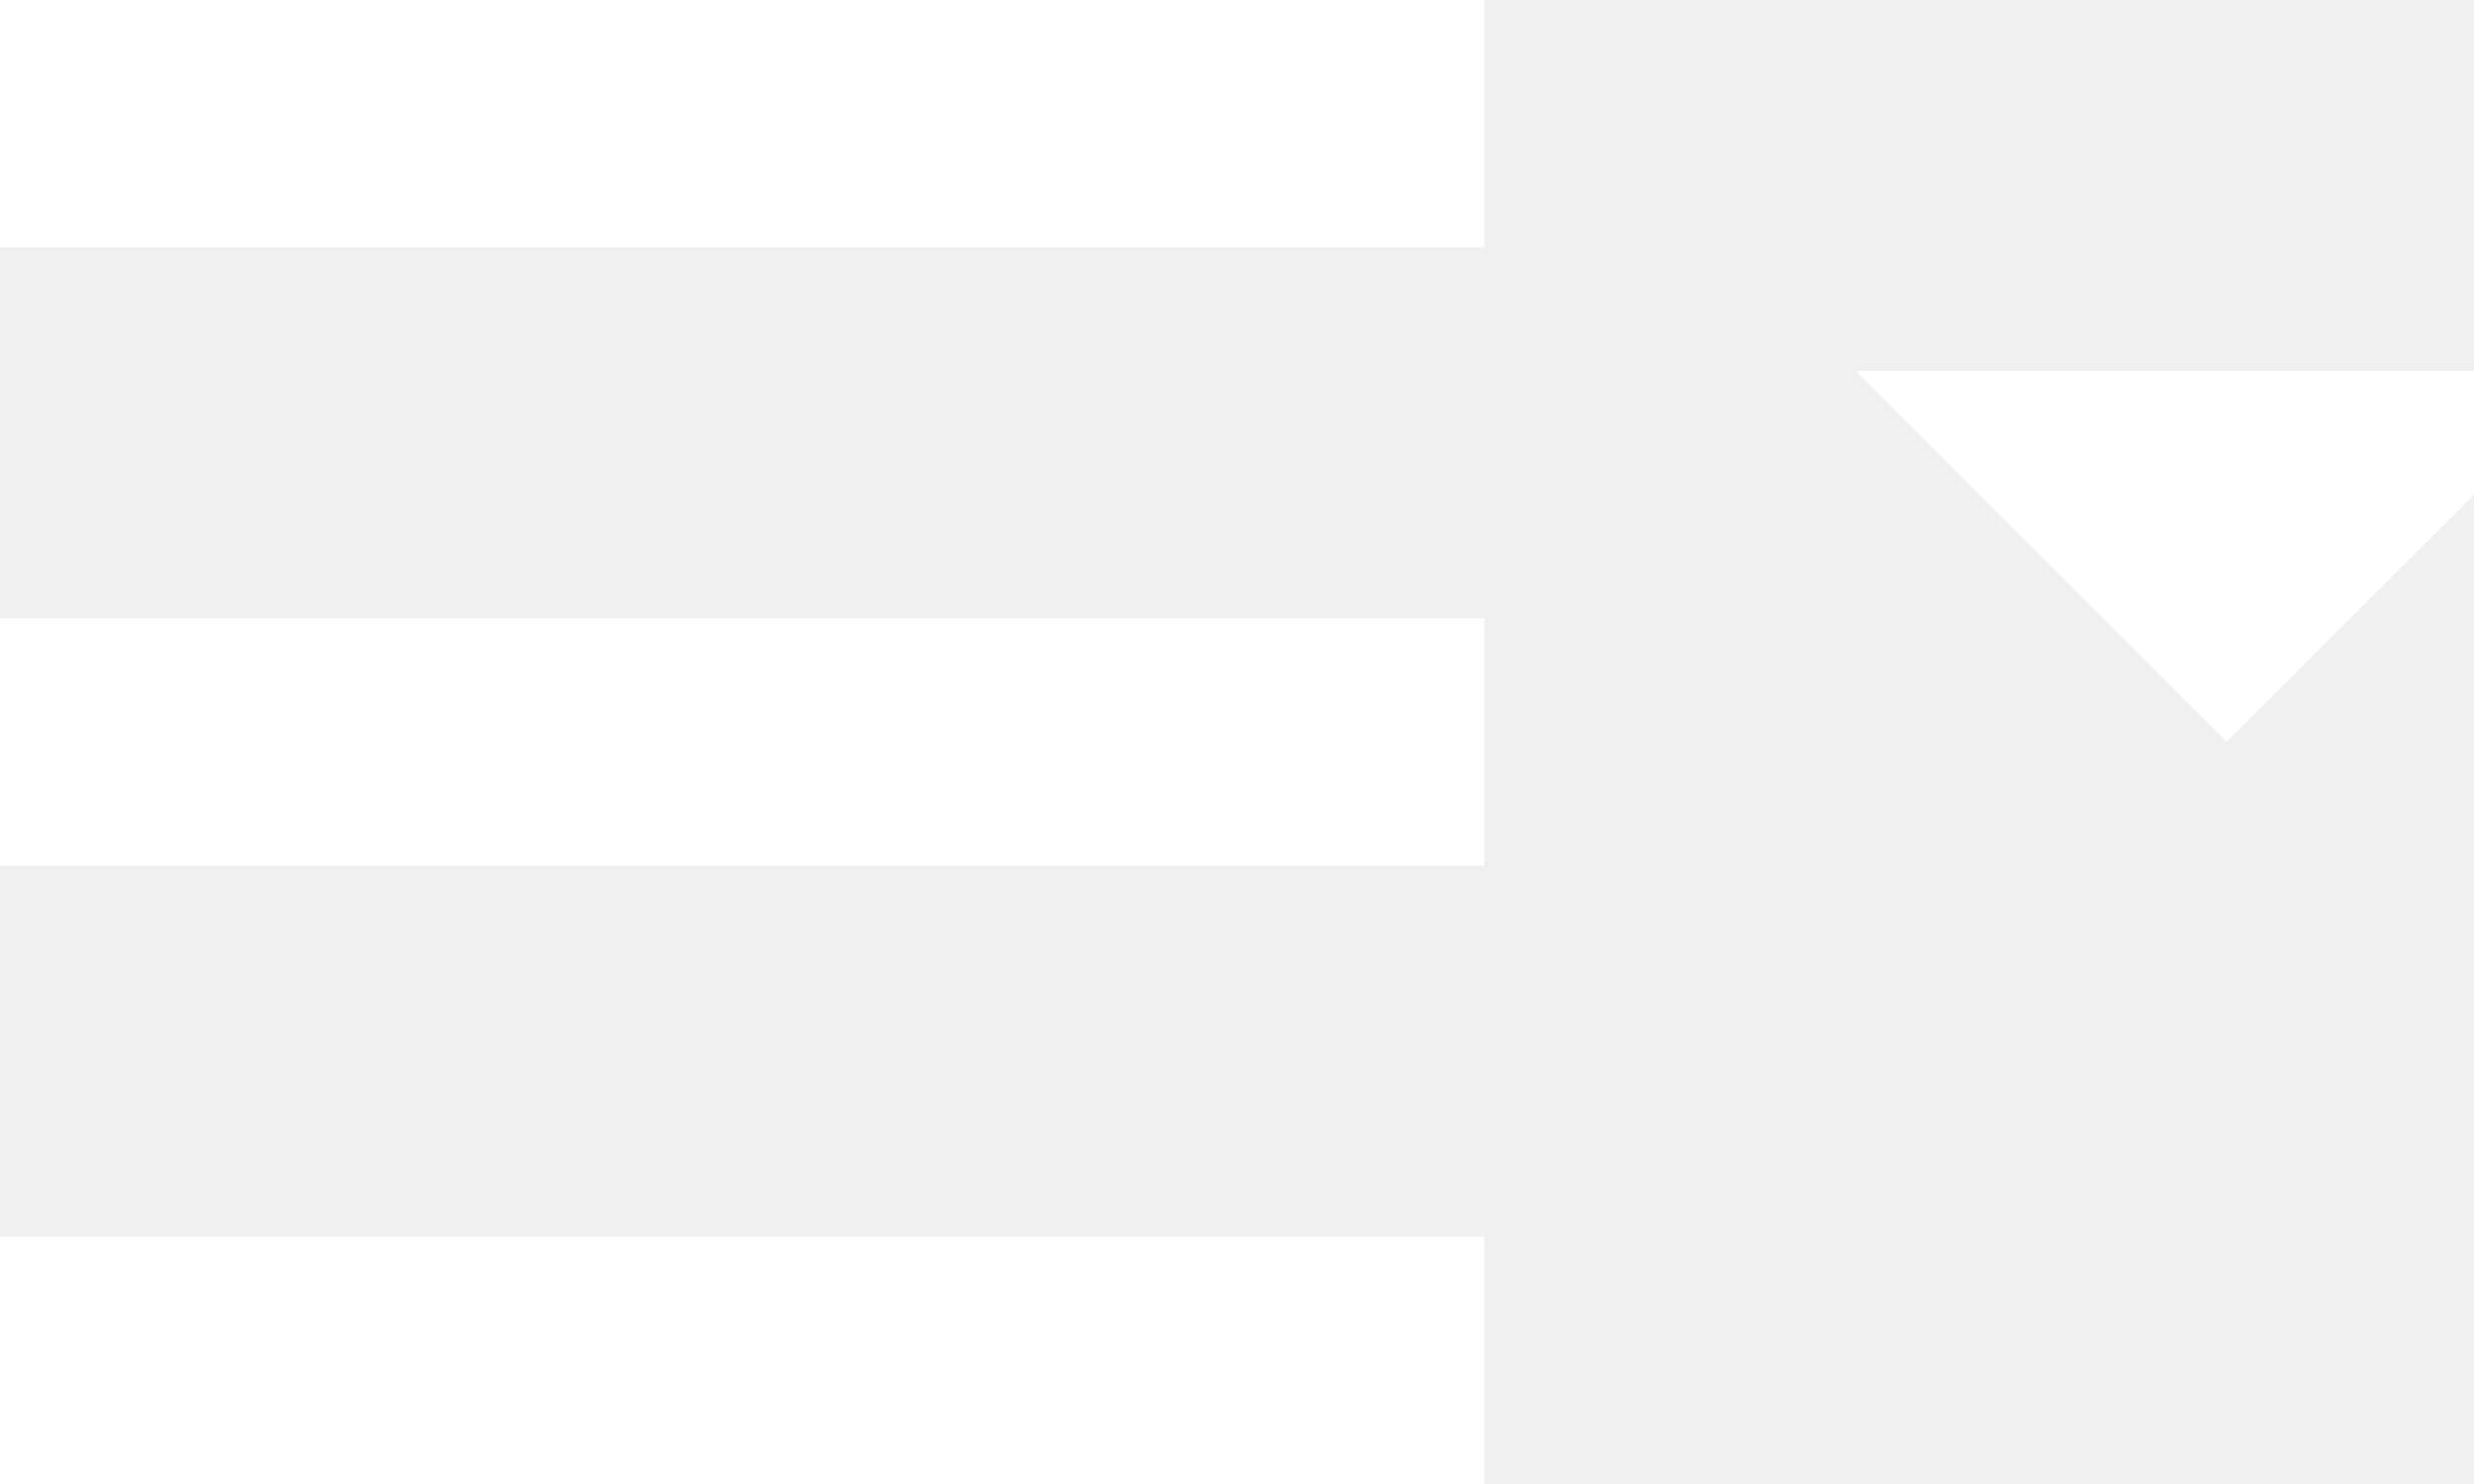
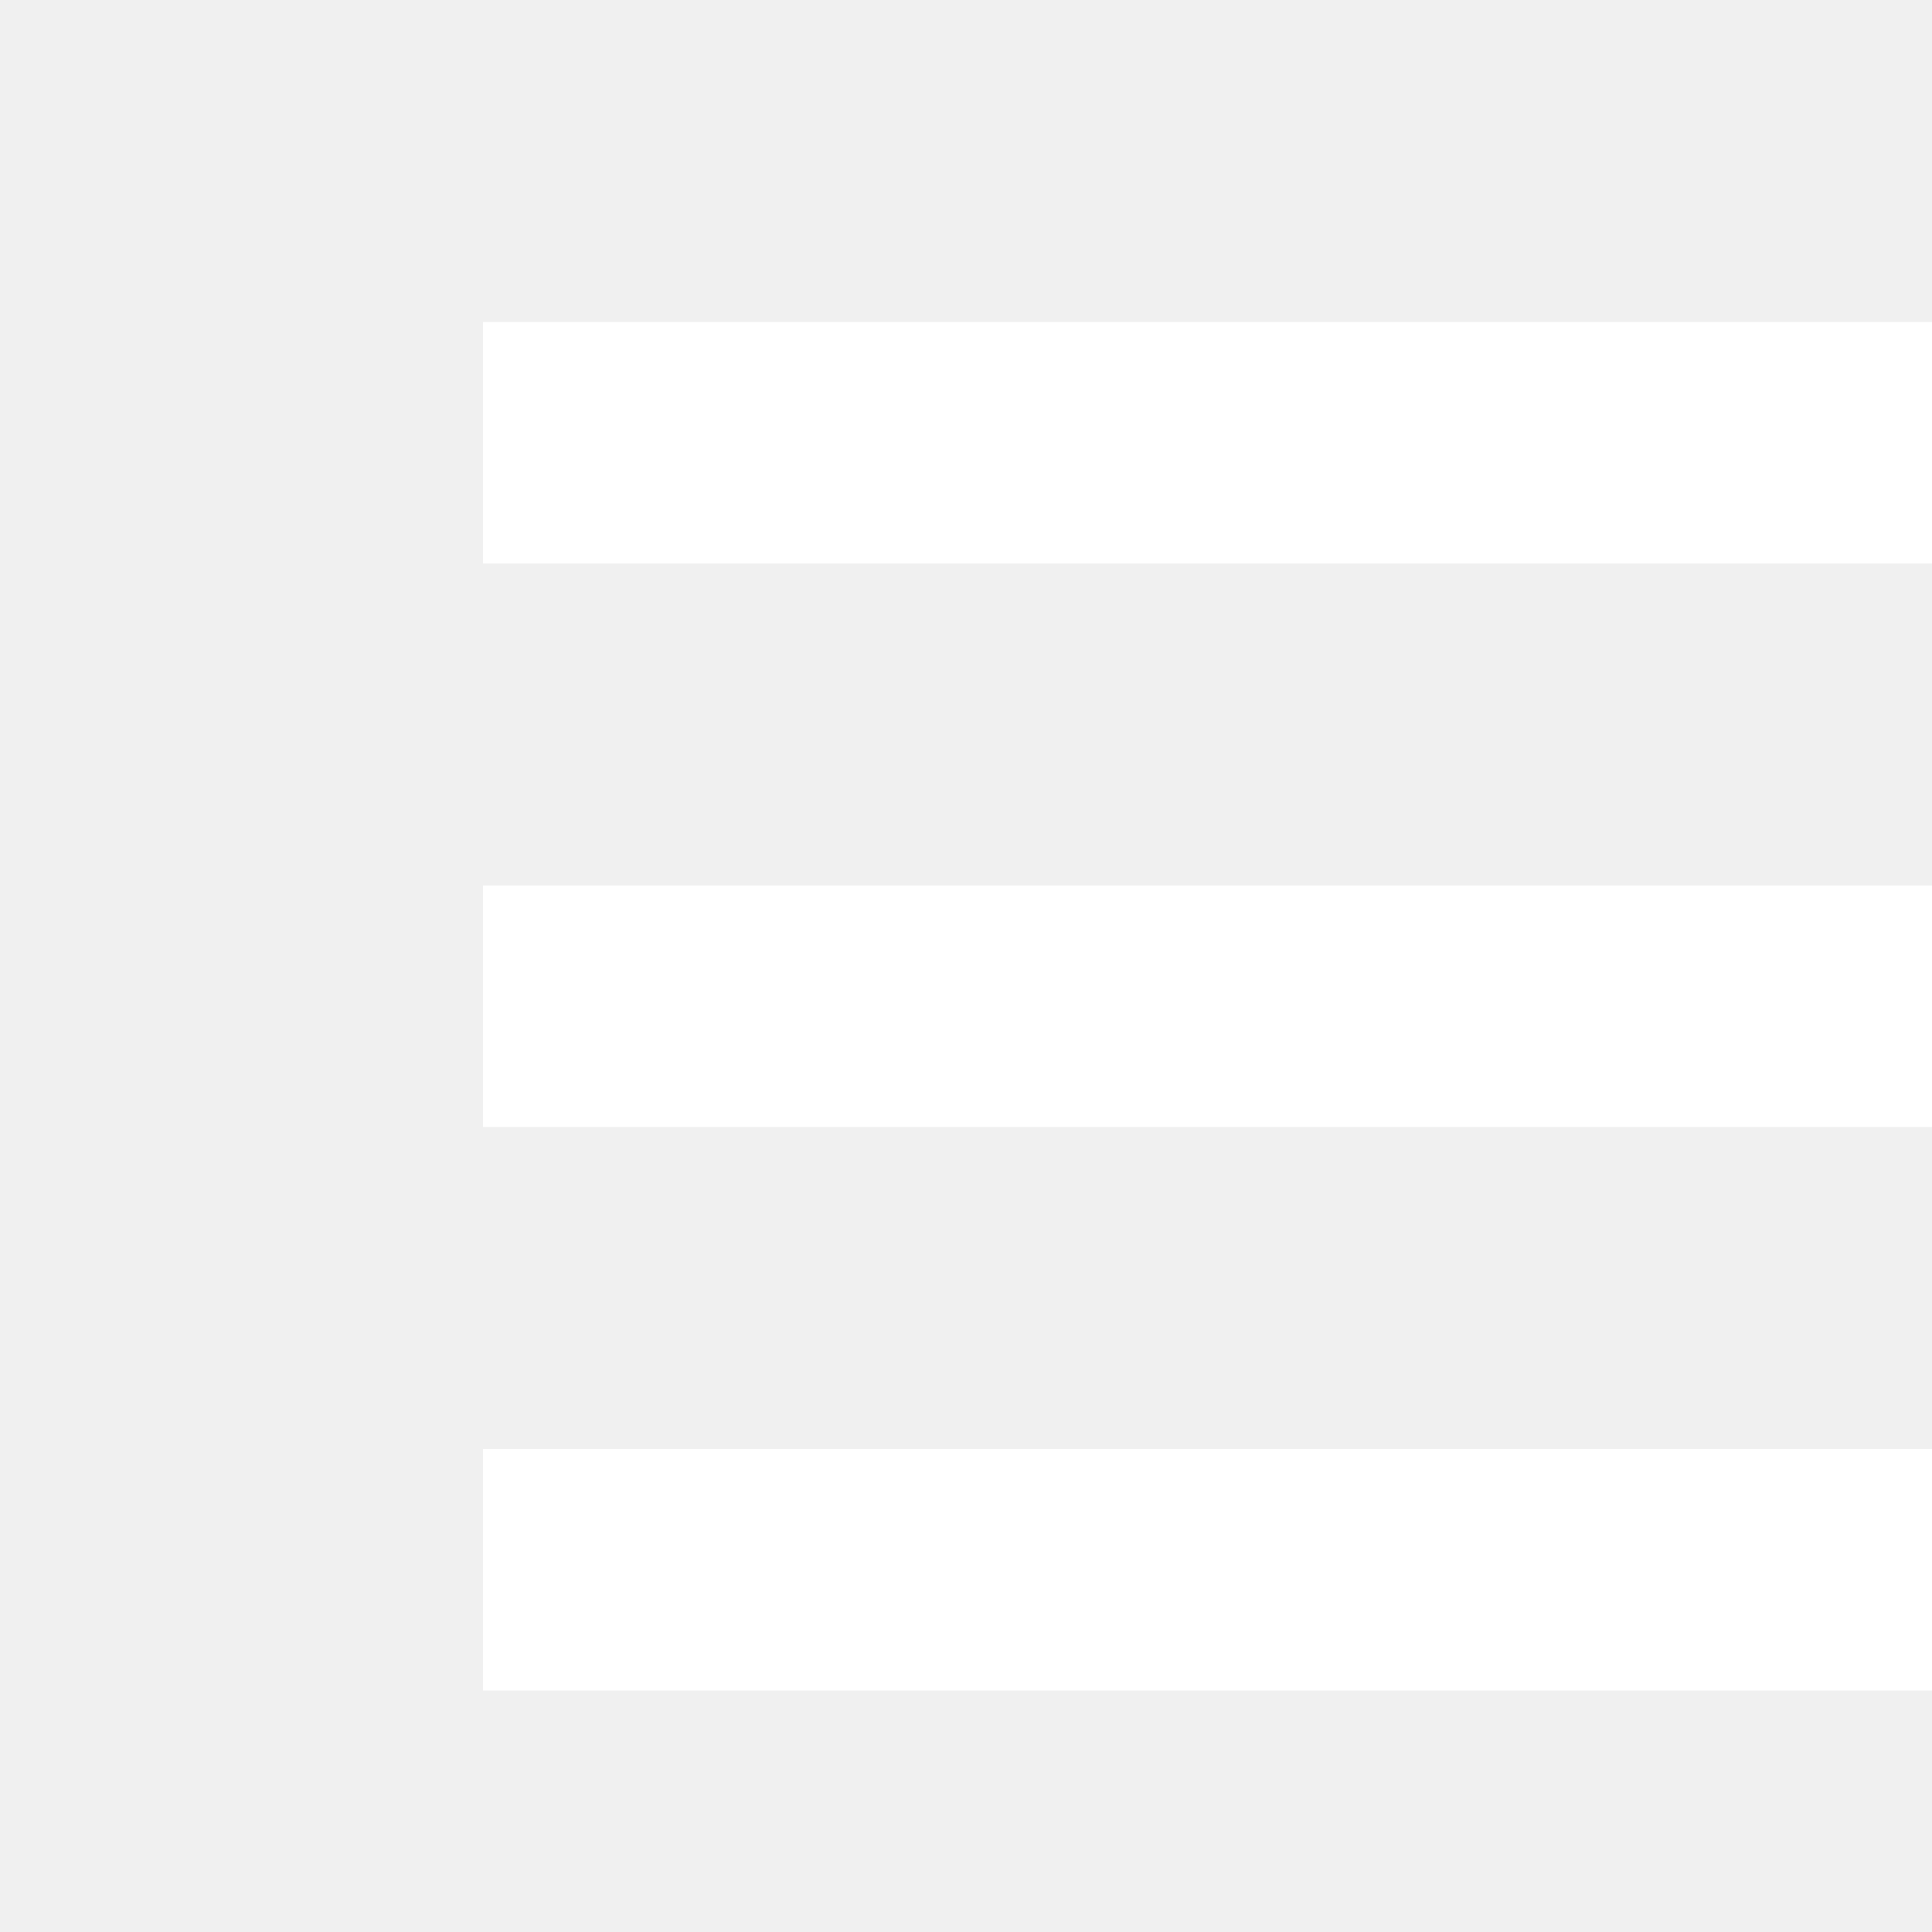
- <svg xmlns="http://www.w3.org/2000/svg" width="20px" height="12px" viewBox="0 0 20 12" version="1.1">
-   <g id="Page-1" stroke="none" stroke-width="1" fill="none" fill-rule="evenodd">
-     <g id="component-header" transform="translate(-426, -6)" fill="#FFFFFF">
-       <g id="Buttons-/-Dropdown-button-with-Icon-/-Default" transform="translate(424, 4)">
-         <polygon id="Triangle" transform="translate(19, 8.5) scale(1, -1) translate(-19, -8.5) " points="20 9 23 12 17 12" />
-         <g id="Sky-Icon-/-System-/-Menu">
-           <rect id="Rectangle-11" x="2" y="2" width="12" height="2" />
-           <rect id="Rectangle-11" x="2" y="7" width="12" height="2" />
-           <rect id="Rectangle-11" x="2" y="12" width="12" height="2" />
-         </g>
-       </g>
+ <svg xmlns="http://www.w3.org/2000/svg" width="16px" height="16px" viewBox="0 0 16 16" version="1.1">
+   <g id="Buttons-/-Dropdown-button-with-Icon-/-no-arrow" stroke="none" stroke-width="1" fill="none" fill-rule="evenodd">
+     <g id="Icons-/-System-/-Menu" fill="#FFFFFF">
+       <rect id="Rectangle-11" x="4" y="2.667" width="12" height="2" />
+       <rect id="Rectangle-11" x="4" y="7.333" width="12" height="2" />
+       <rect id="Rectangle-11" x="4" y="12" width="12" height="2" />
    </g>
  </g>
</svg>
